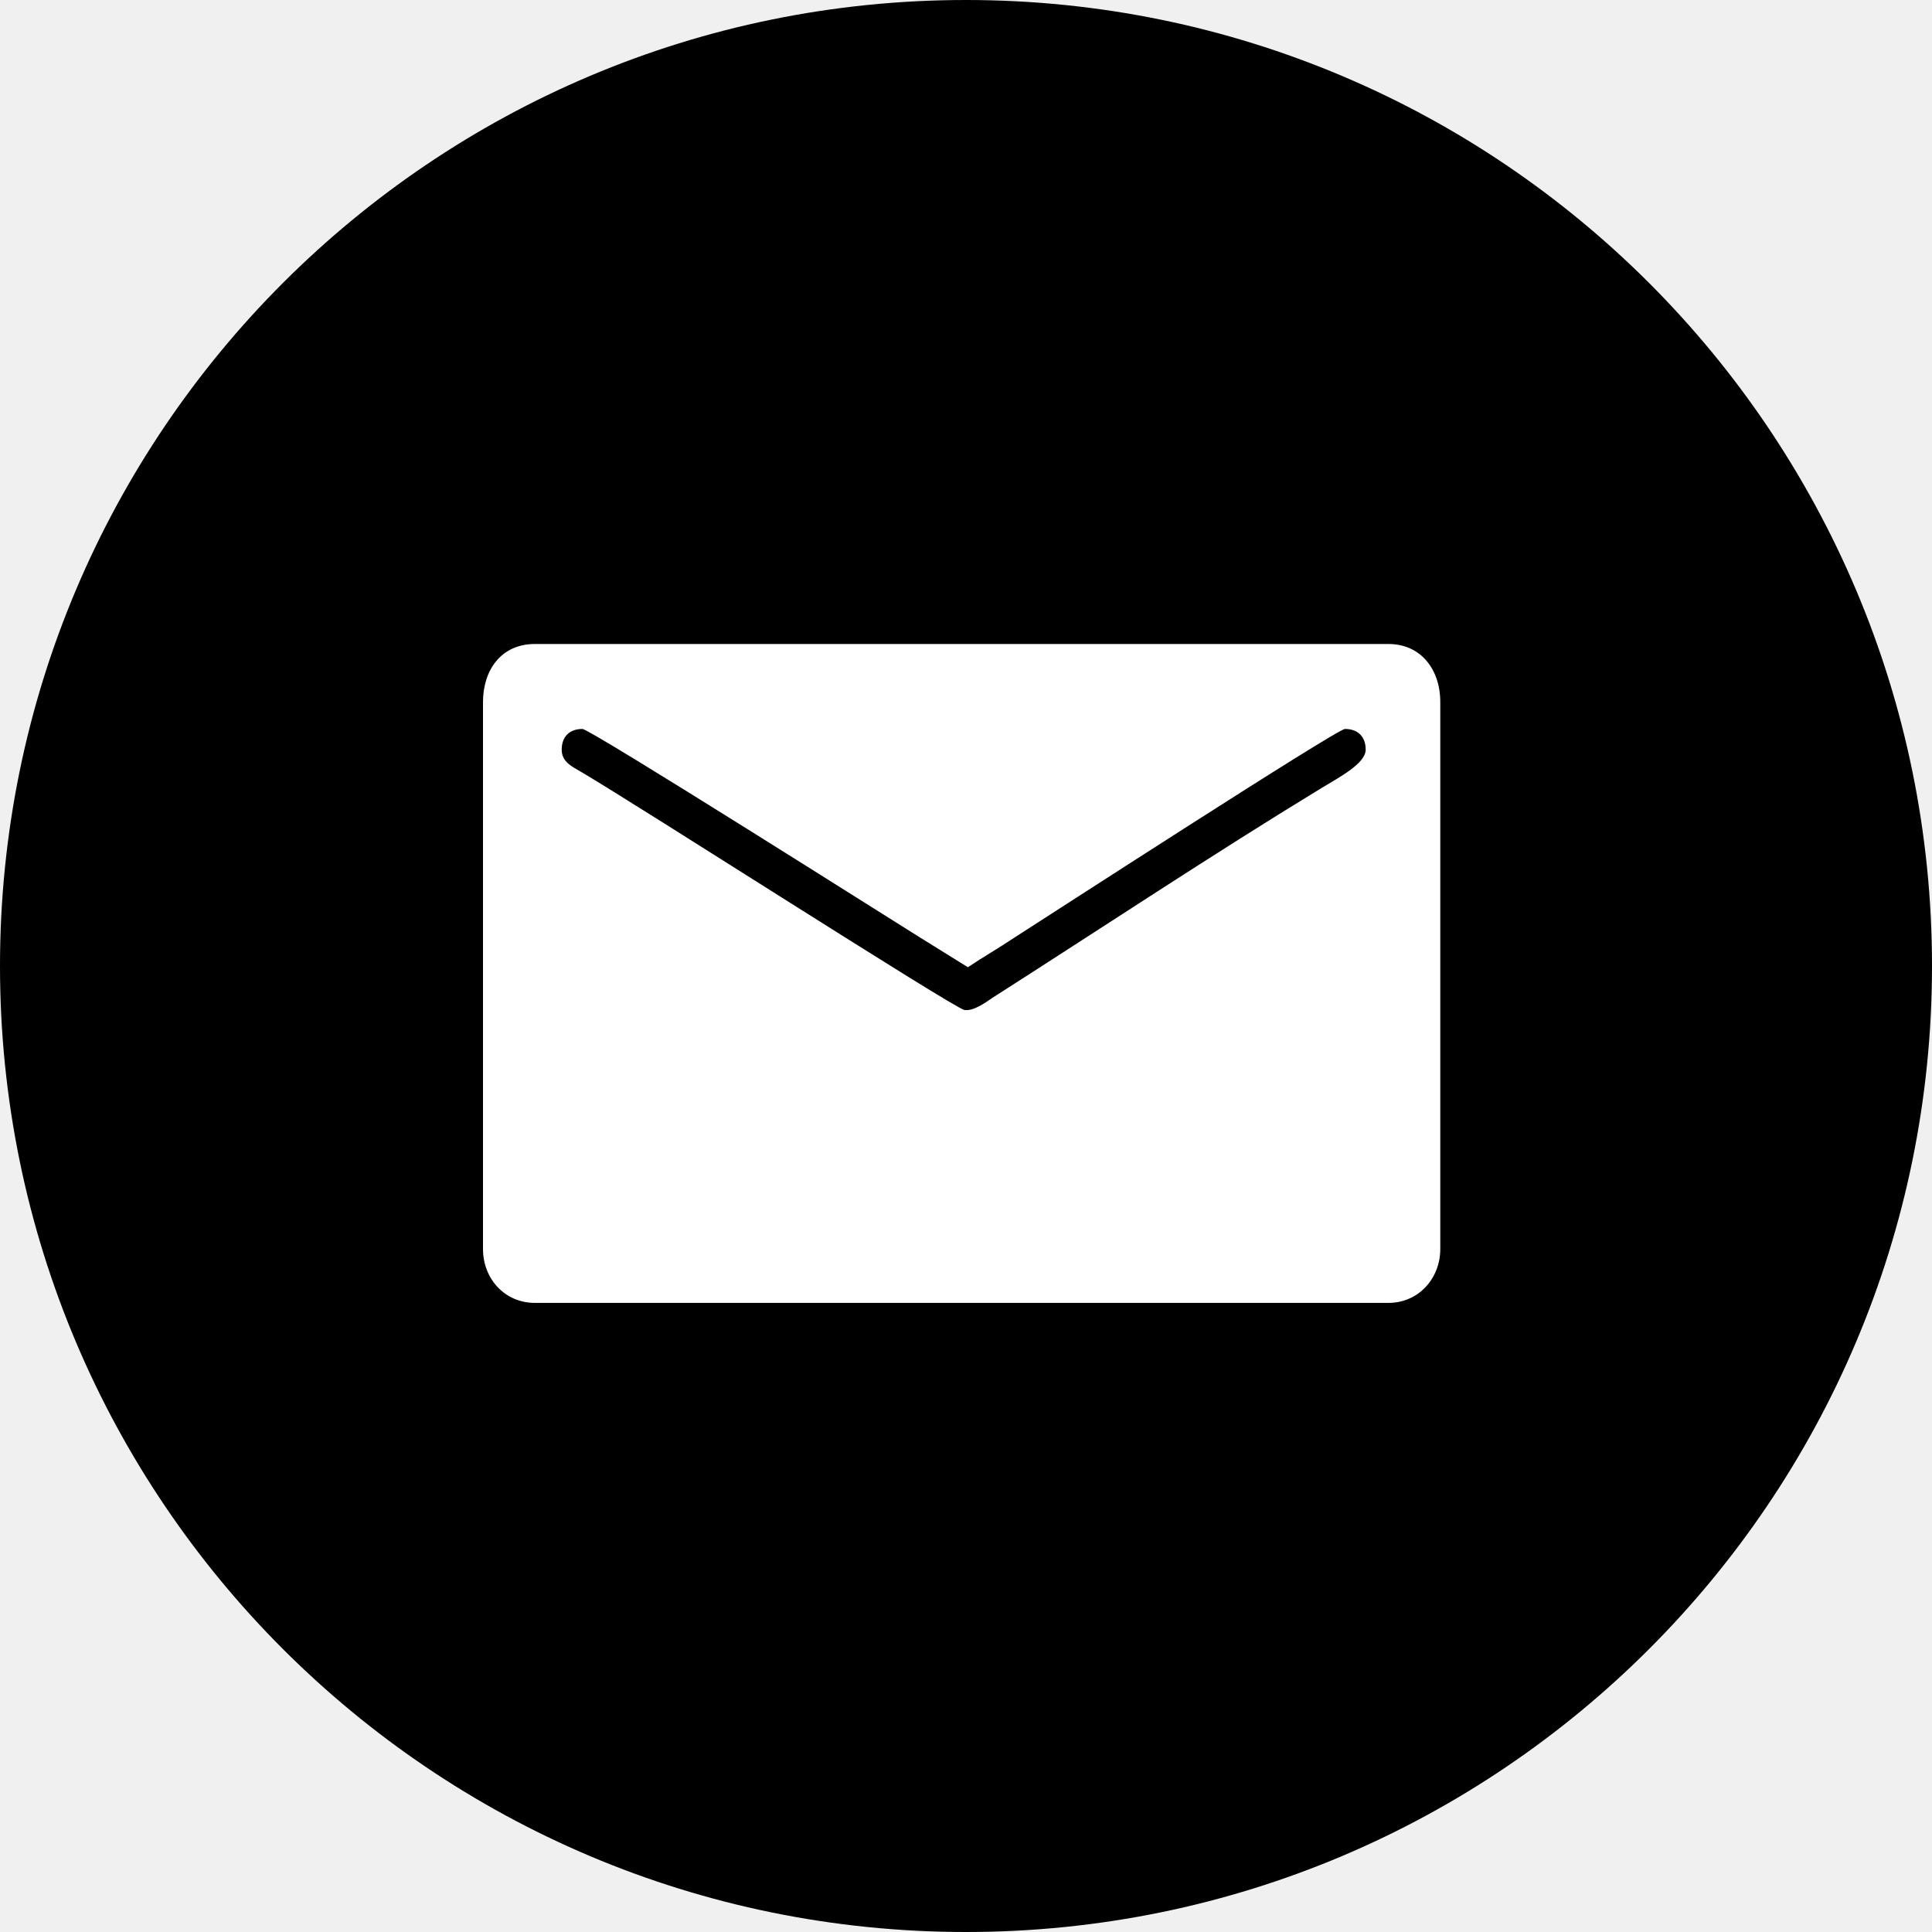
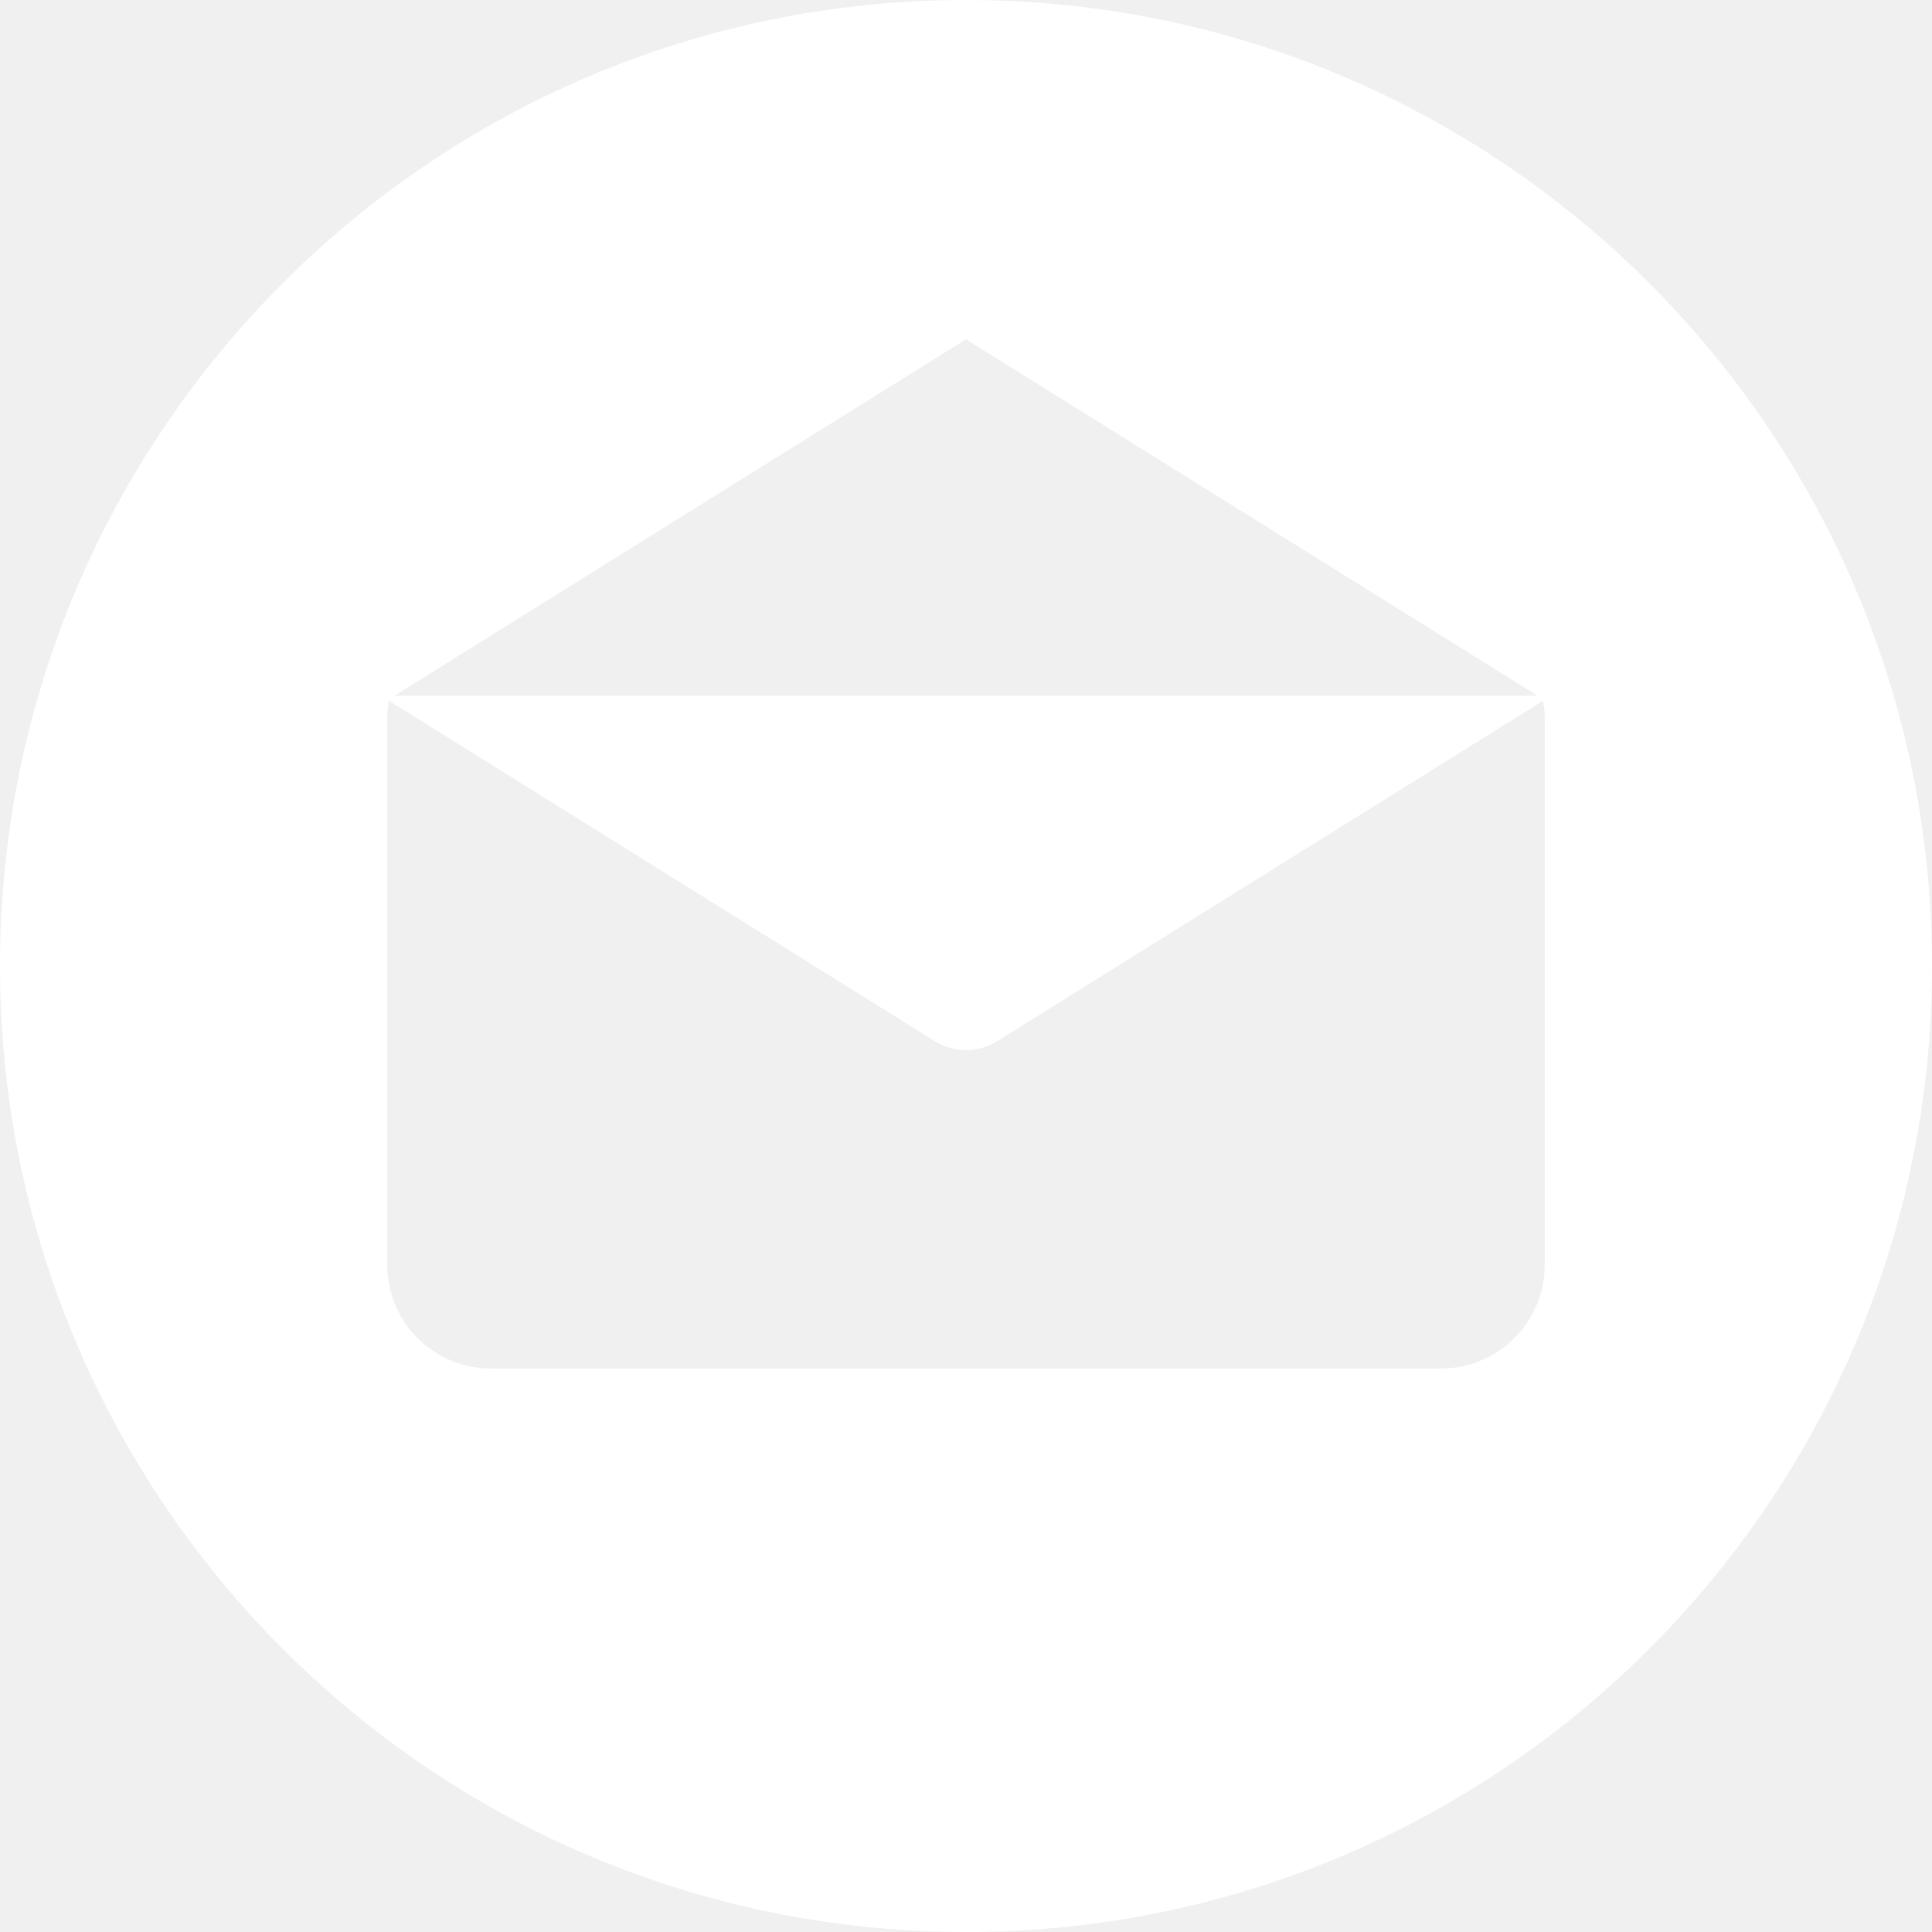
- <svg xmlns="http://www.w3.org/2000/svg" height="72" viewBox="0 0 72 72" width="72">
-   <g fill="none" fill-rule="evenodd">
-     <path d="M36,72 L36,72 C55.882,72 72,55.882 72,36 L72,36 C72,16.118 55.882,-3.65231026e-15 36,0 L36,0 C16.118,3.65231026e-15 -2.4348735e-15,16.118 0,36 L0,36 C2.4348735e-15,55.882 16.118,72 36,72 Z" fill="#000" />
-     <path d="M18,26.162 L18,46.548 C18,47.657 18.812,48.555 19.93,48.555 L51.745,48.555 C52.862,48.555 53.675,47.646 53.675,46.548 L53.675,26.162 C53.675,24.945 52.948,24 51.745,24 L19.93,24 C18.681,24 18,24.969 18,26.162 M20.933,27.938 C20.933,27.447 21.231,27.166 21.706,27.166 C21.999,27.166 33.56,34.491 34.26,34.921 L36.07,36.046 C36.643,35.662 37.219,35.333 37.814,34.935 C39.027,34.159 49.825,27.166 50.122,27.166 C50.599,27.166 50.895,27.447 50.895,27.938 C50.895,28.458 49.893,28.975 49.24,29.373 C45.139,31.872 41.04,34.597 36.98,37.189 C36.743,37.349 36.285,37.692 35.941,37.639 C35.558,37.58 23.794,30.022 21.653,28.764 C21.332,28.574 20.933,28.401 20.933,27.938" fill="#FFF" />
+ <svg xmlns="http://www.w3.org/2000/svg" fill="#FFFFFF" height="800px" width="800px" version="1.1" id="Layer_1" viewBox="0 0 299.997 299.997" xml:space="preserve">
+   <g>
+     <g>
+       <path d="M149.996,0C67.157,0,0.001,67.158,0.001,149.997c0,82.837,67.156,150,149.995,150s150-67.163,150-150    C299.996,67.158,232.835,0,149.996,0z M149.999,52.686l88.763,55.35H61.236L149.999,52.686z M239.868,196.423h-0.009    c0,8.878-7.195,16.072-16.072,16.072H76.211c-8.878,0-16.072-7.195-16.072-16.072v-84.865c0-0.939,0.096-1.852,0.252-2.749    l84.808,52.883c0.104,0.065,0.215,0.109,0.322,0.169c0.112,0.062,0.226,0.122,0.34,0.179c0.599,0.309,1.216,0.558,1.847,0.721    c0.065,0.018,0.13,0.026,0.195,0.041c0.692,0.163,1.393,0.265,2.093,0.265h0.005c0.005,0,0.01,0,0.01,0    c0.7,0,1.401-0.099,2.093-0.265c0.065-0.016,0.13-0.023,0.195-0.041c0.63-0.163,1.245-0.412,1.847-0.721    c0.114-0.057,0.228-0.117,0.34-0.179c0.106-0.06,0.218-0.104,0.322-0.169l84.808-52.883c0.156,0.897,0.252,1.808,0.252,2.749    V196.423z" />
+     </g>
  </g>
</svg>
